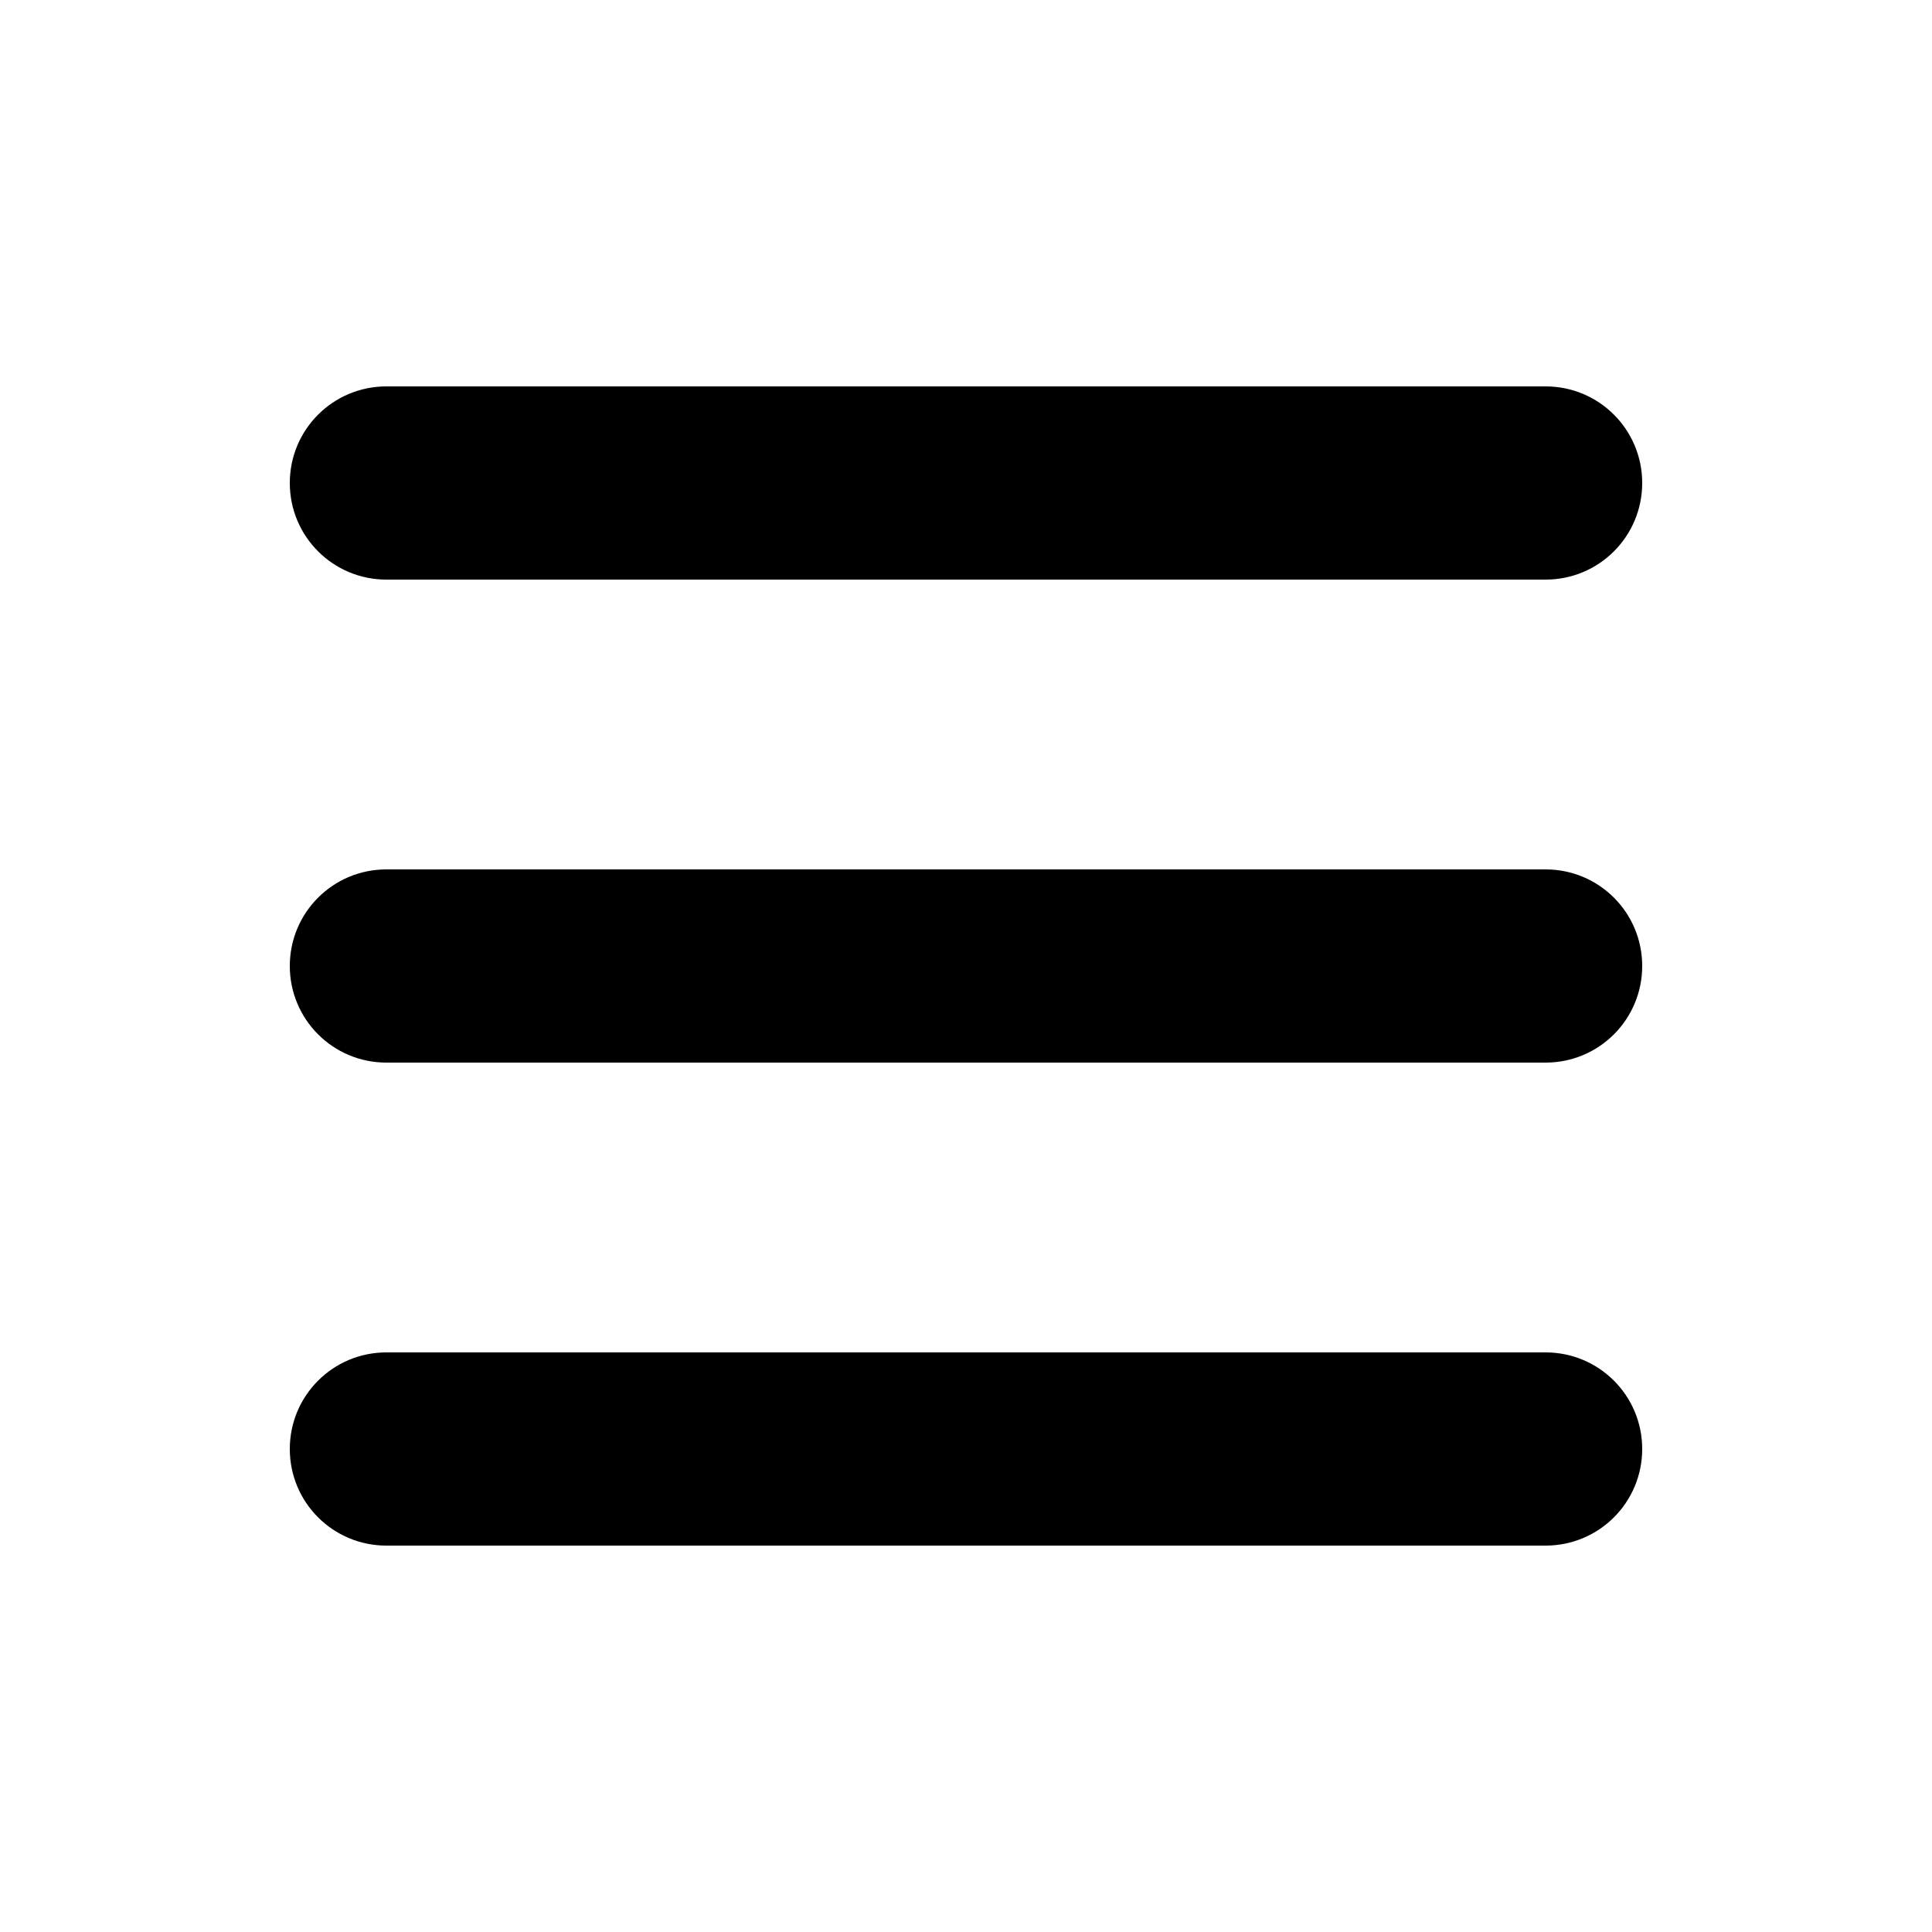
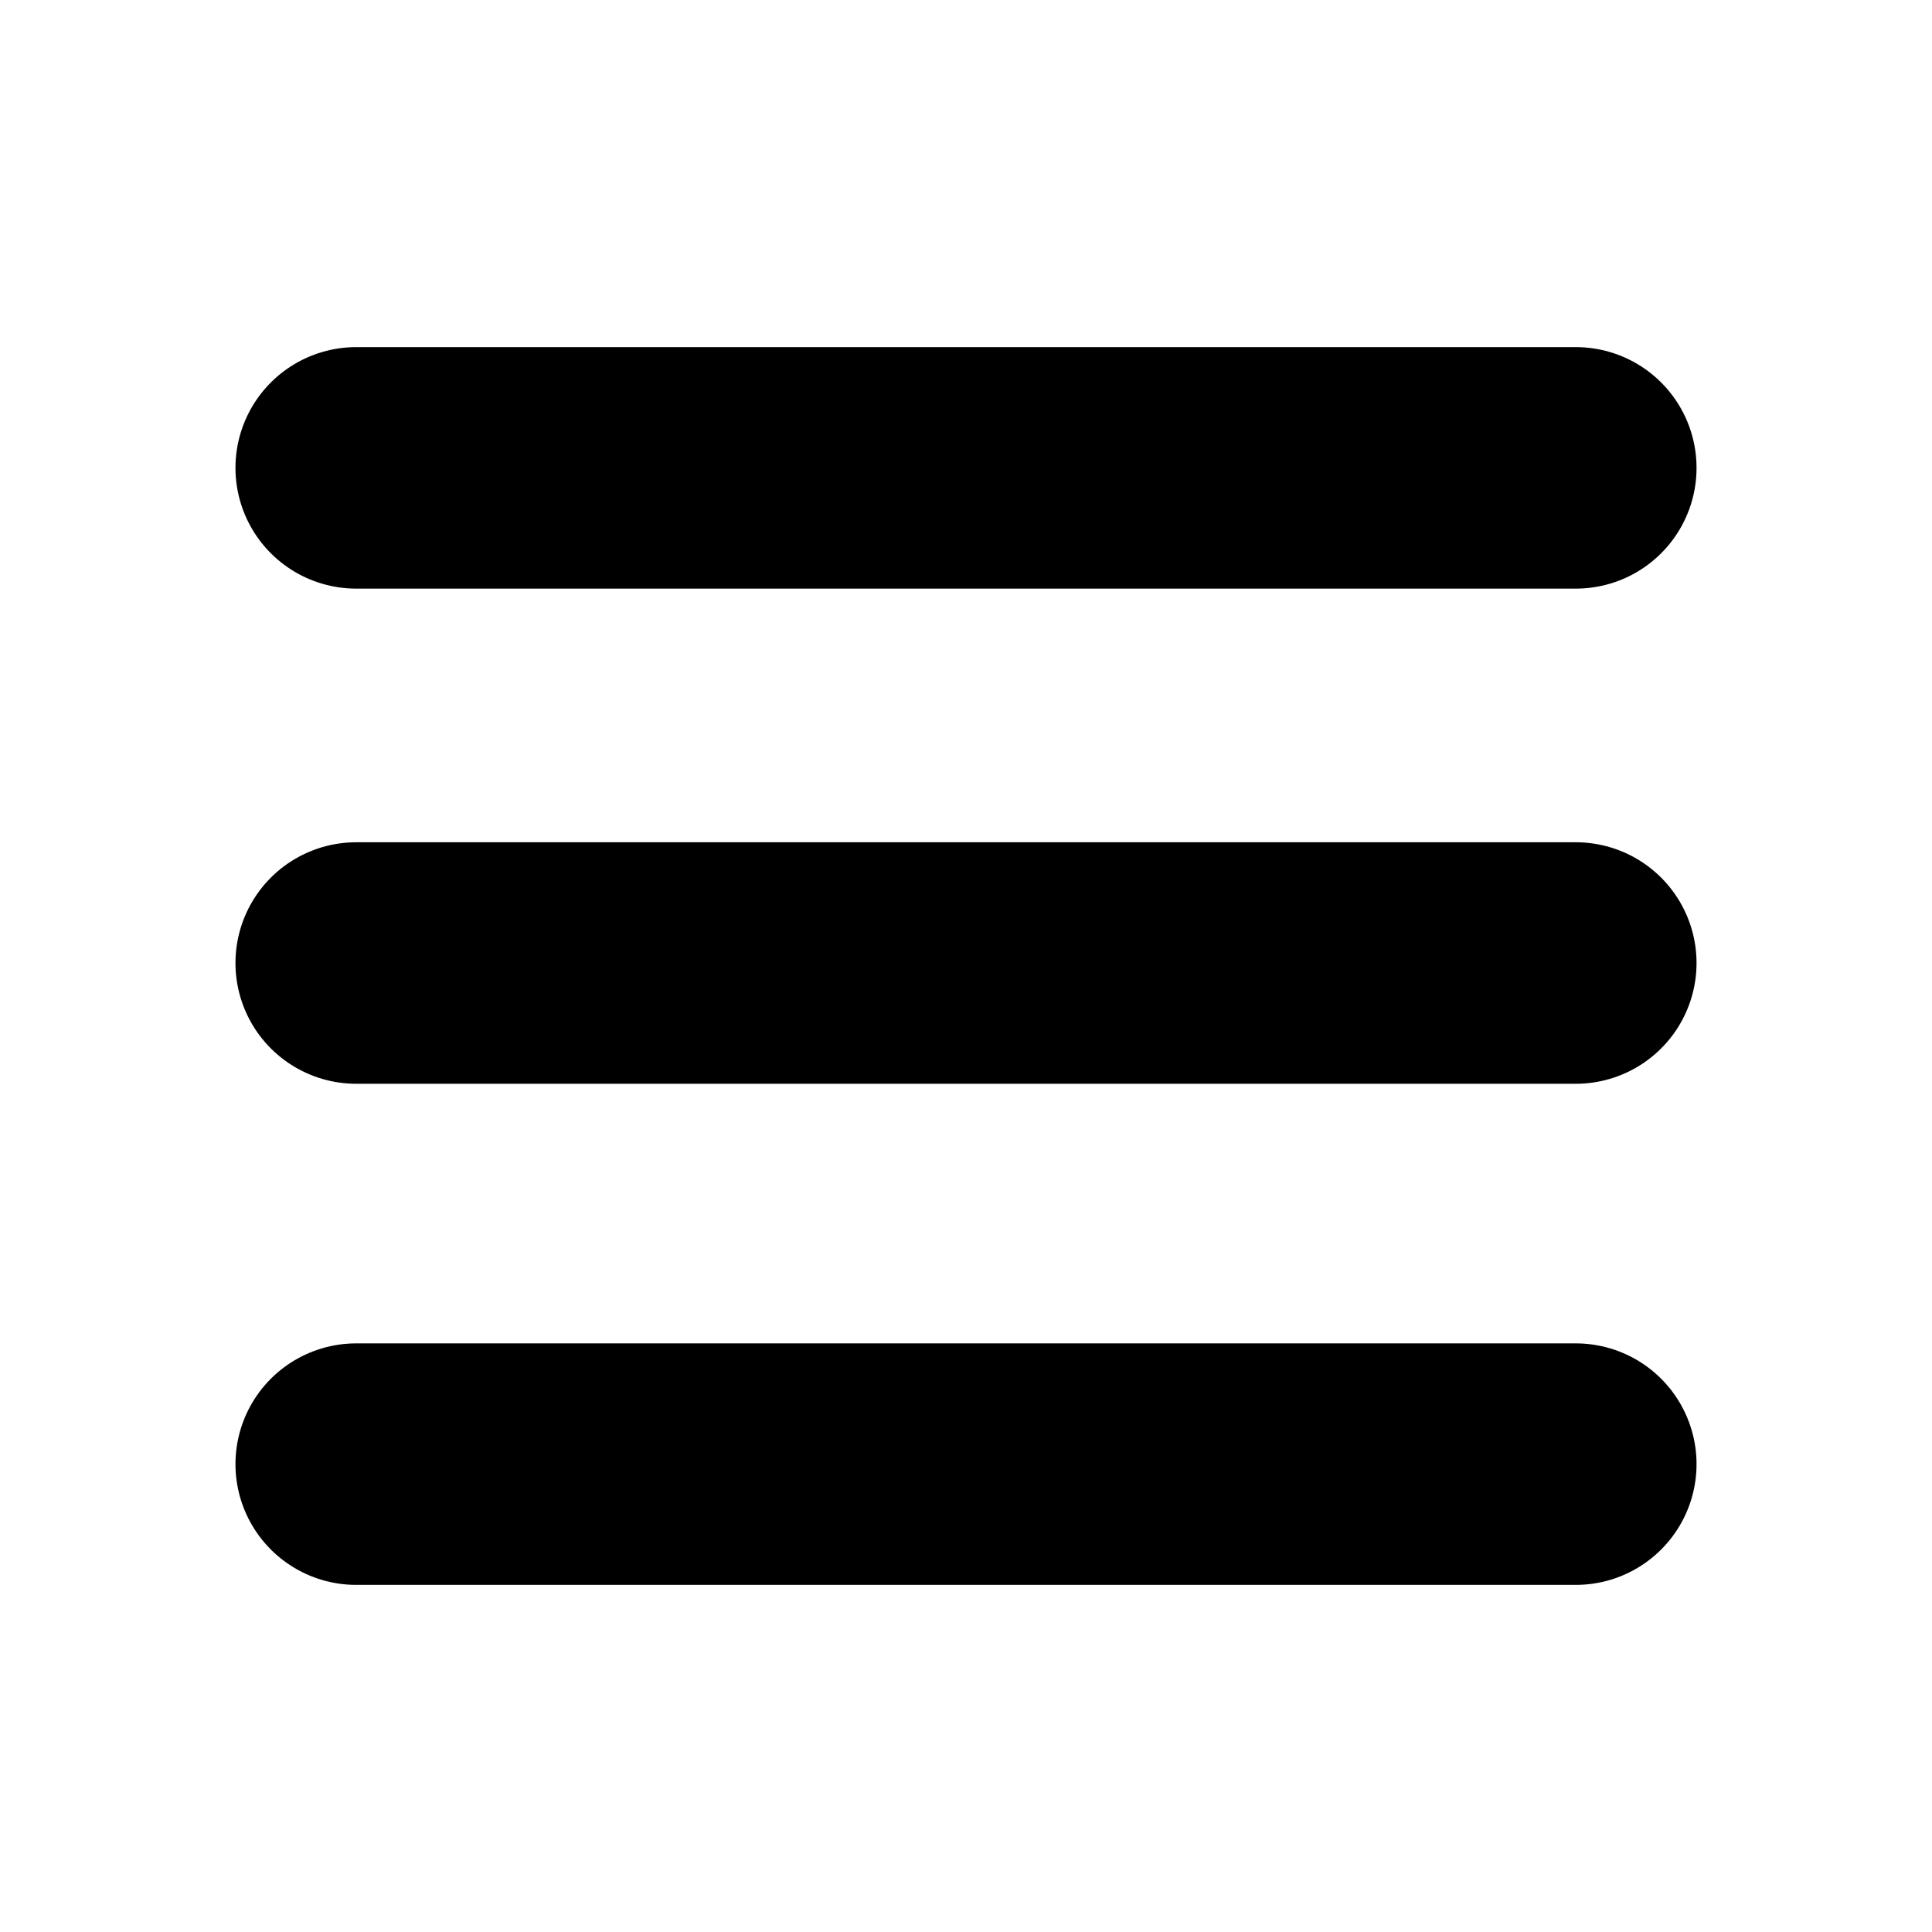
- <svg xmlns="http://www.w3.org/2000/svg" viewBox="0 0 640 640" id="bar-solid">
-   <g fill="currentColor">
-     <path d="M96 160C96 142.3 110.3 128 128 128L512 128C529.7 128 544 142.3 544 160C544 177.7 529.7 192 512 192L128 192C110.3 192 96 177.7 96 160zM96 320C96 302.3 110.3 288 128 288L512 288C529.7 288 544 302.3 544 320C544 337.7 529.7 352 512 352L128 352C110.3 352 96 337.7 96 320zM544 480C544 497.7 529.7 512 512 512L128 512C110.3 512 96 497.7 96 480C96 462.3 110.3 448 128 448L512 448C529.7 448 544 462.3 544 480z" />
+ <svg xmlns="http://www.w3.org/2000/svg" id="bar-solid" viewBox="0 0 24 24">
+   <g stroke="currentColor" stroke-width="3" stroke-linejoin="round">
+     <path d="M4.425 5.812C4.425 5.812 13.659 5.812 19.575 5.812H4.425Z" />
+     <path d="M4.425 11.963C4.425 11.963 13.659 11.963 19.575 11.963H4.425Z" />
+     <path d="M4.425 18.188C4.425 18.188 13.659 18.188 19.575 18.188H4.425Z" />
  </g>
</svg>
